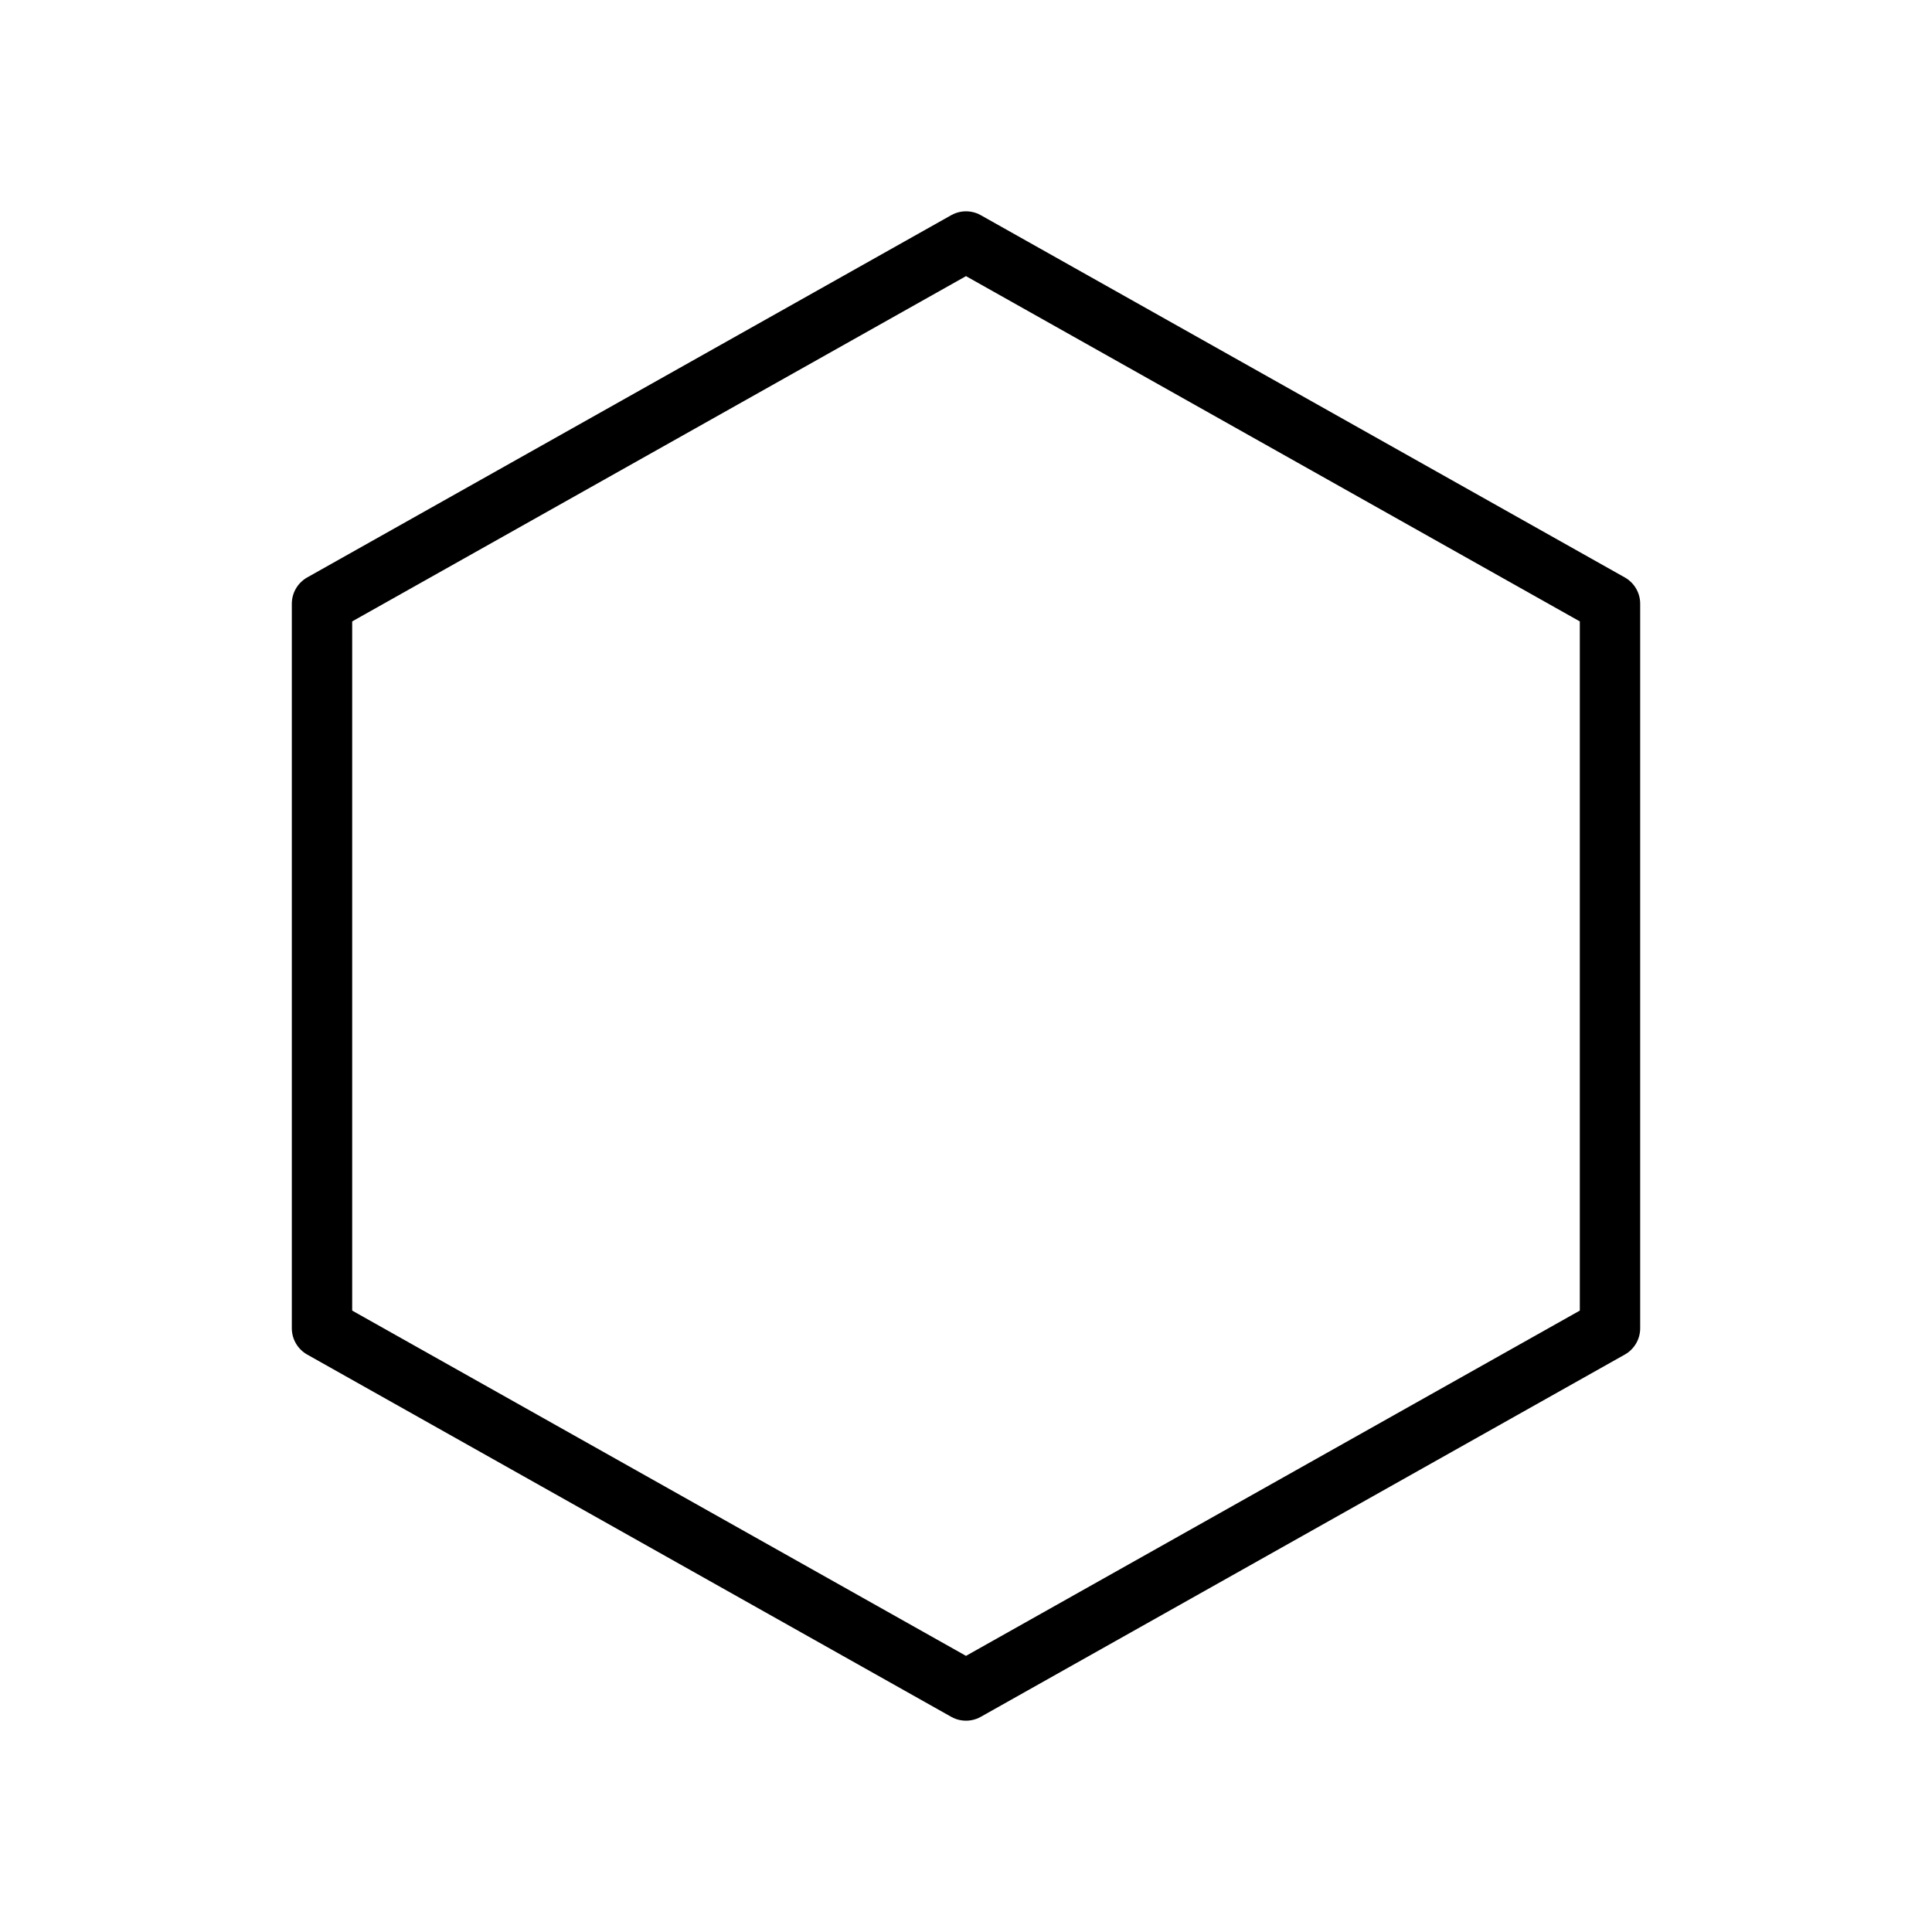
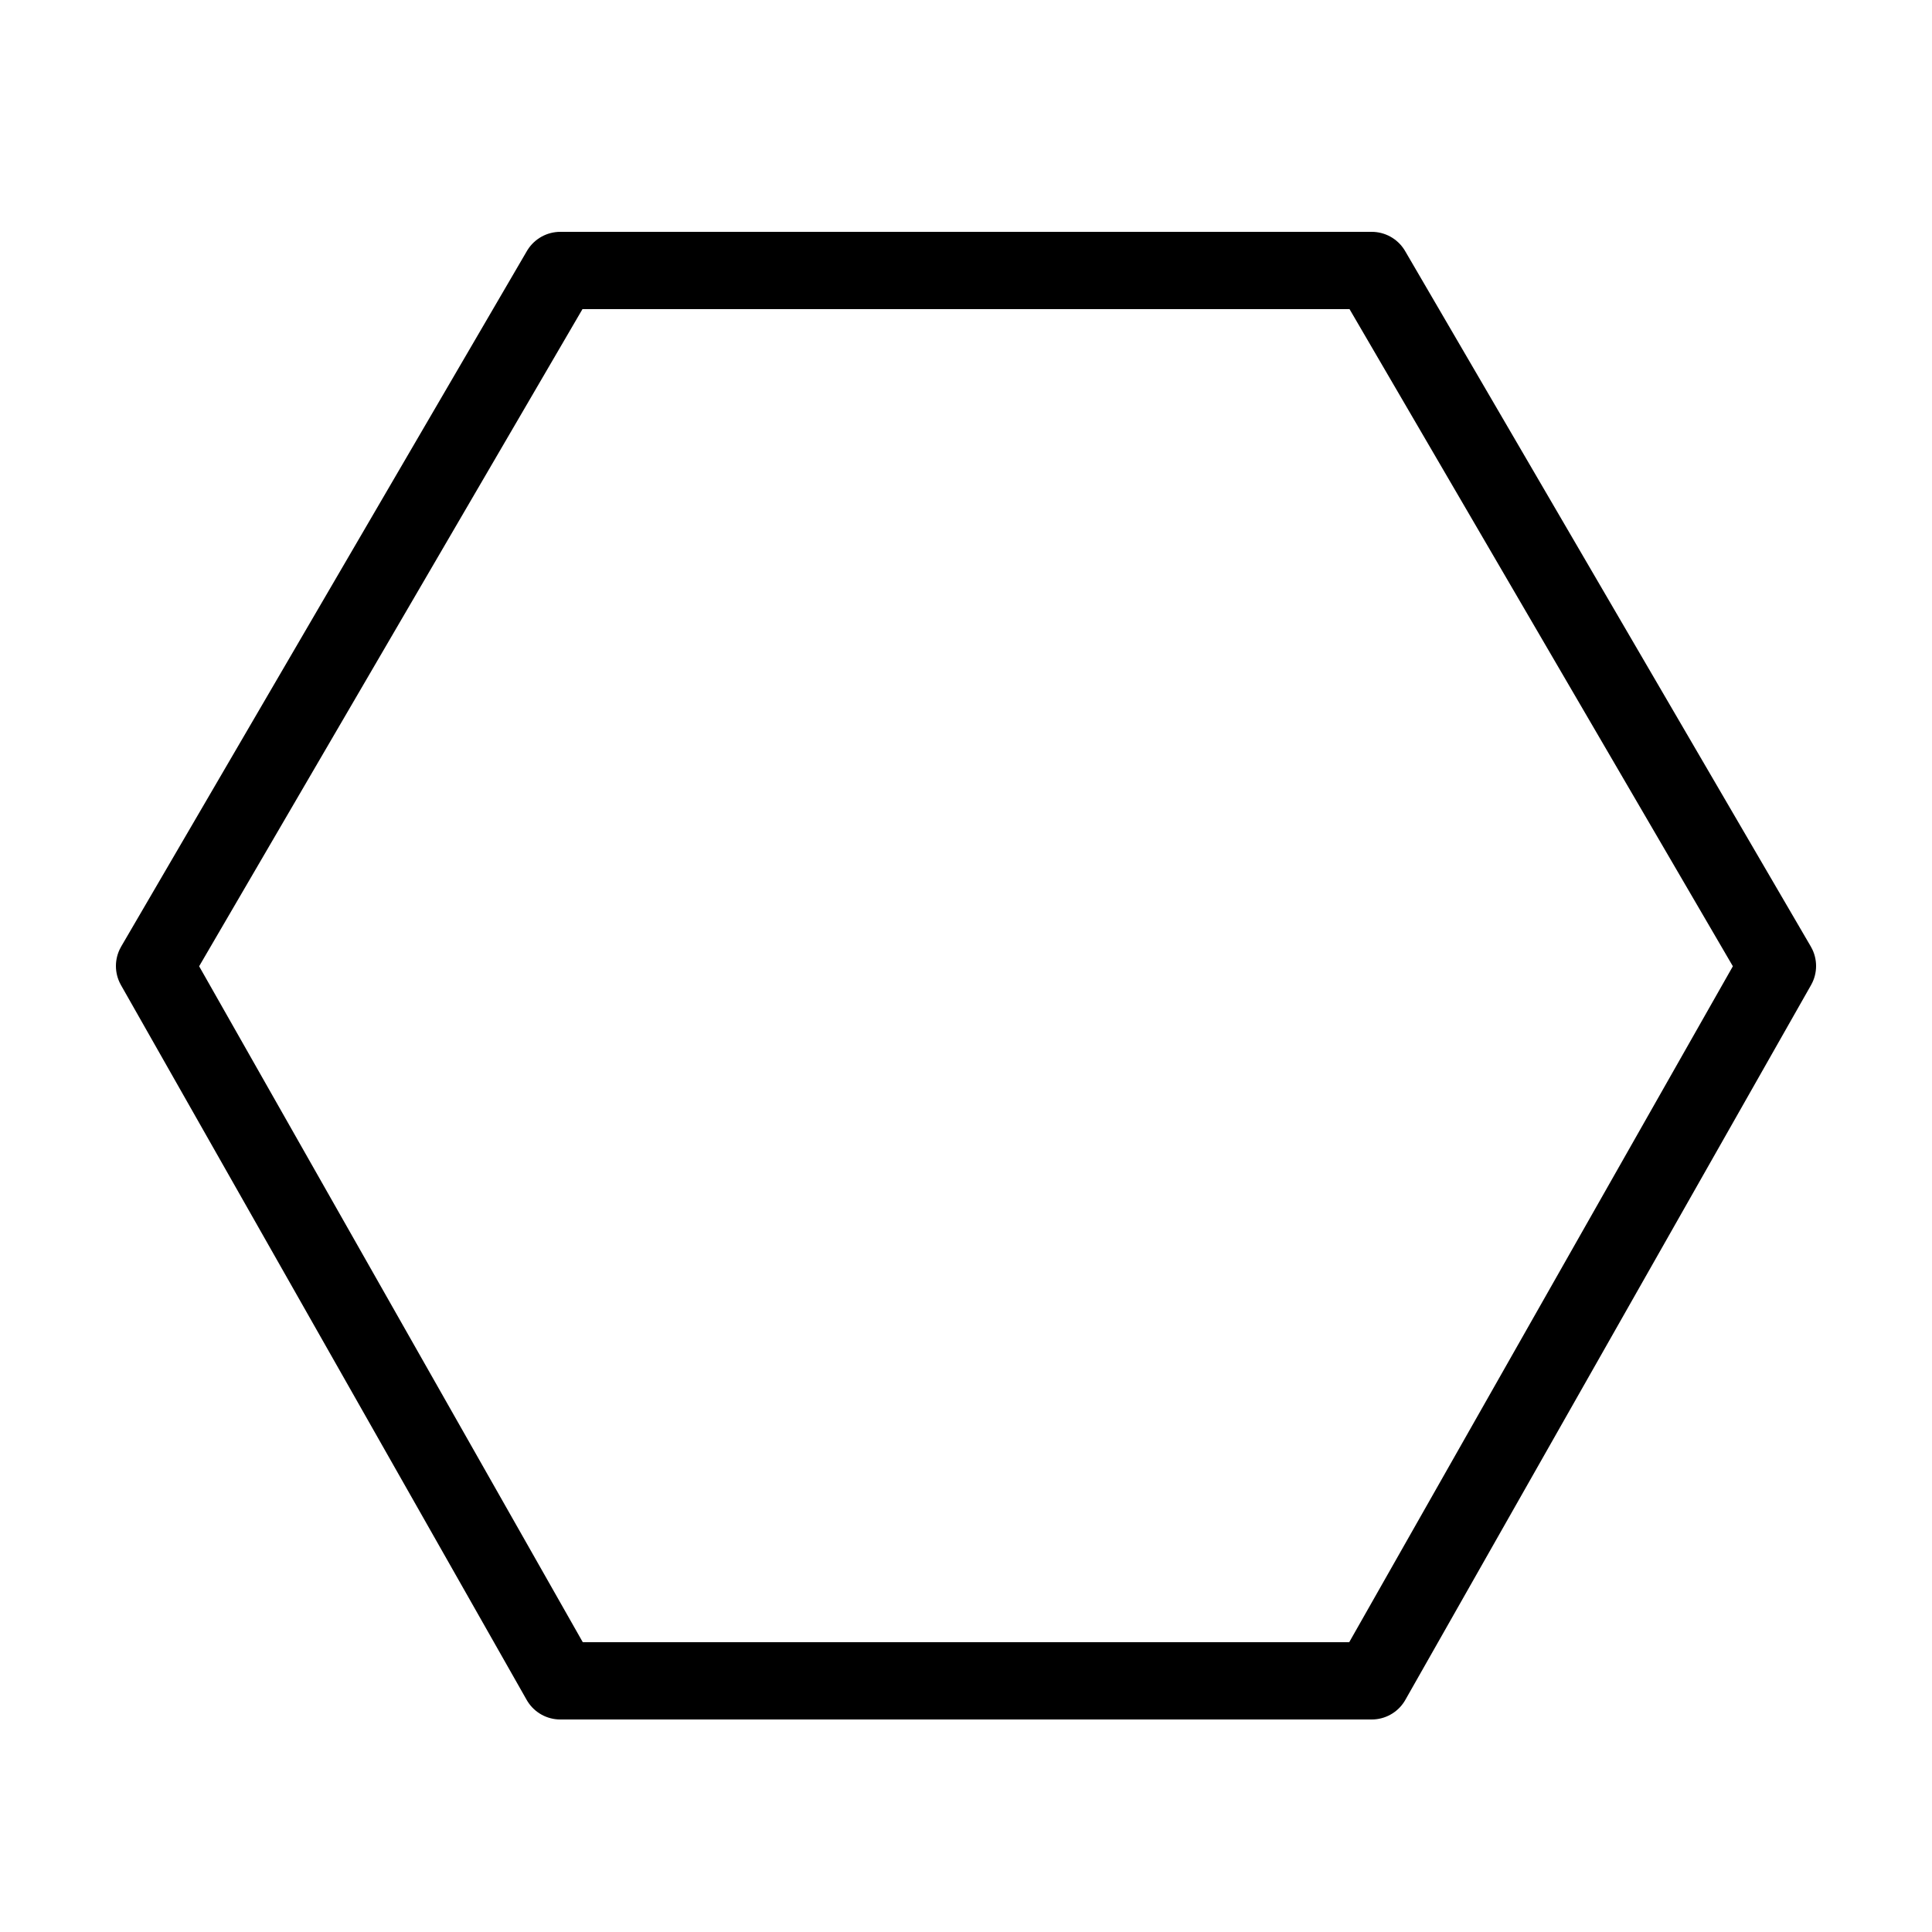
- <svg xmlns="http://www.w3.org/2000/svg" viewBox="0 0 48 48" fill="none" stroke="currentColor" stroke-width="1.5" stroke-linecap="round" stroke-linejoin="round" aria-hidden="true">
-   <path d="M24 6 40 15 40 33 24 42 8 33 8 15Z" />
+ <svg xmlns="http://www.w3.org/2000/svg" viewBox="0 0 100 100" fill="none" stroke="currentColor" stroke-width="4" stroke-linejoin="round" aria-hidden="true">
+   <polygon points="92,50 71,87 29,87 8,50 29,14 71,14" />
</svg>
